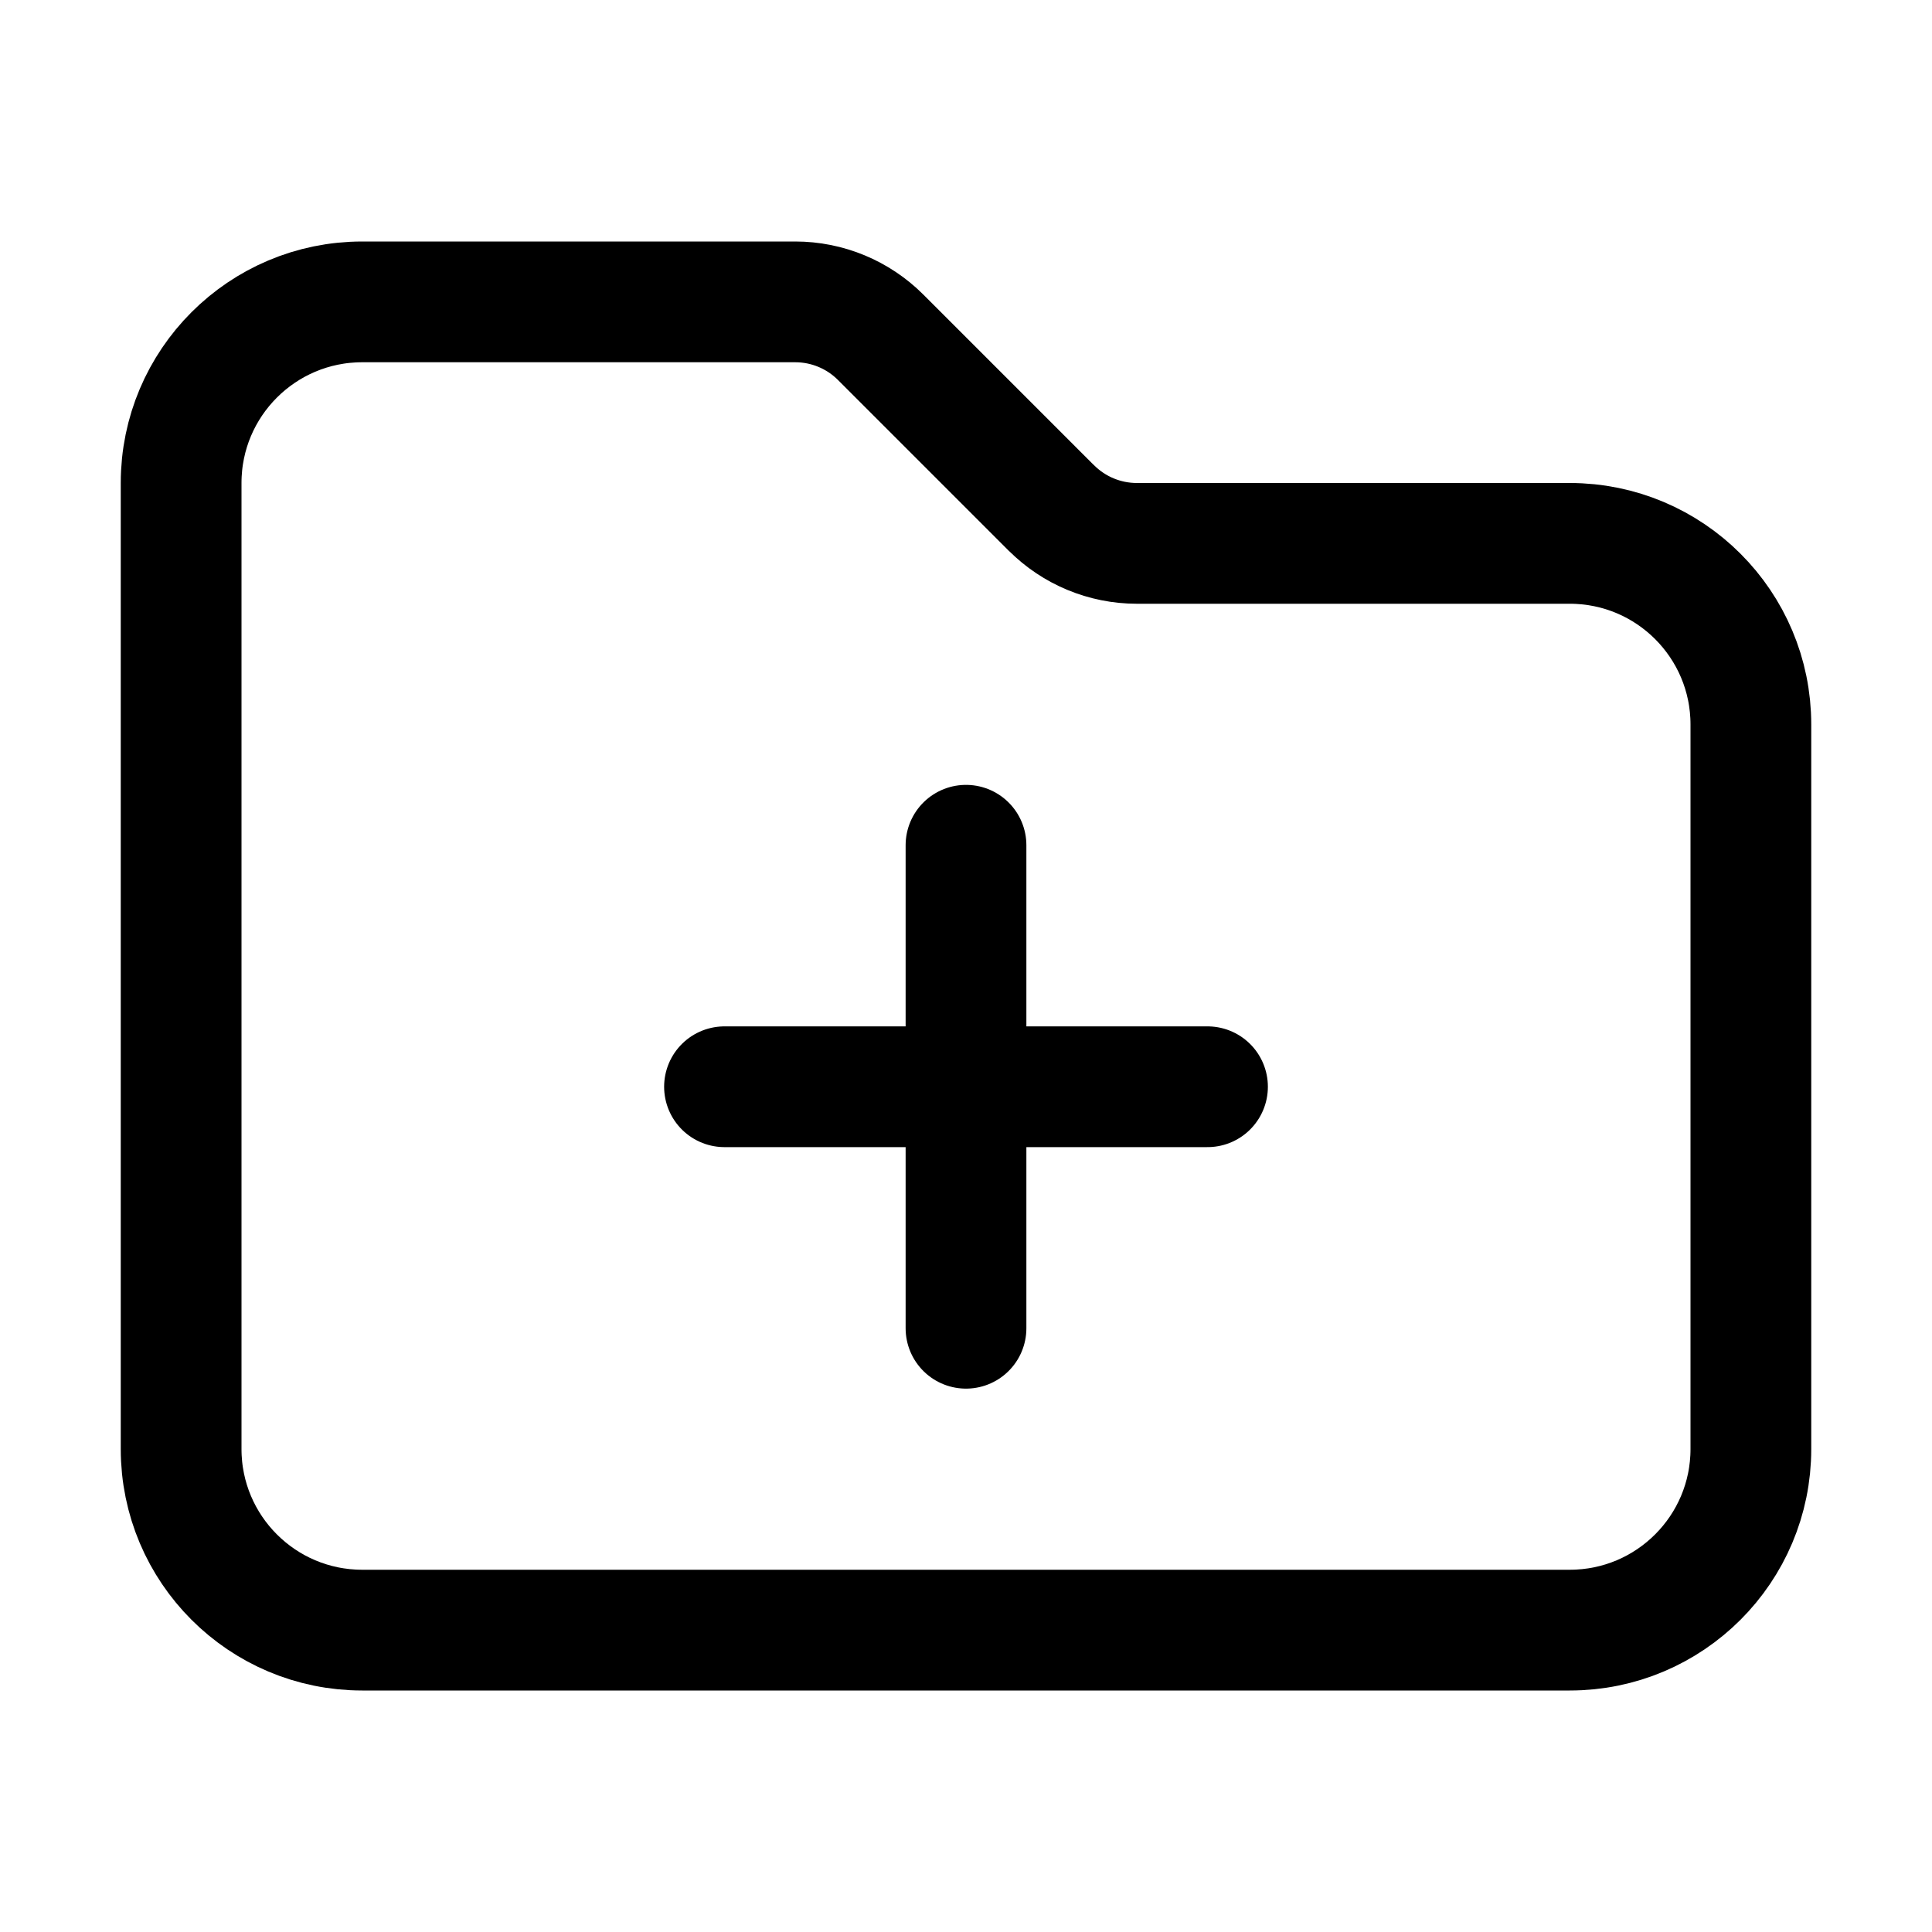
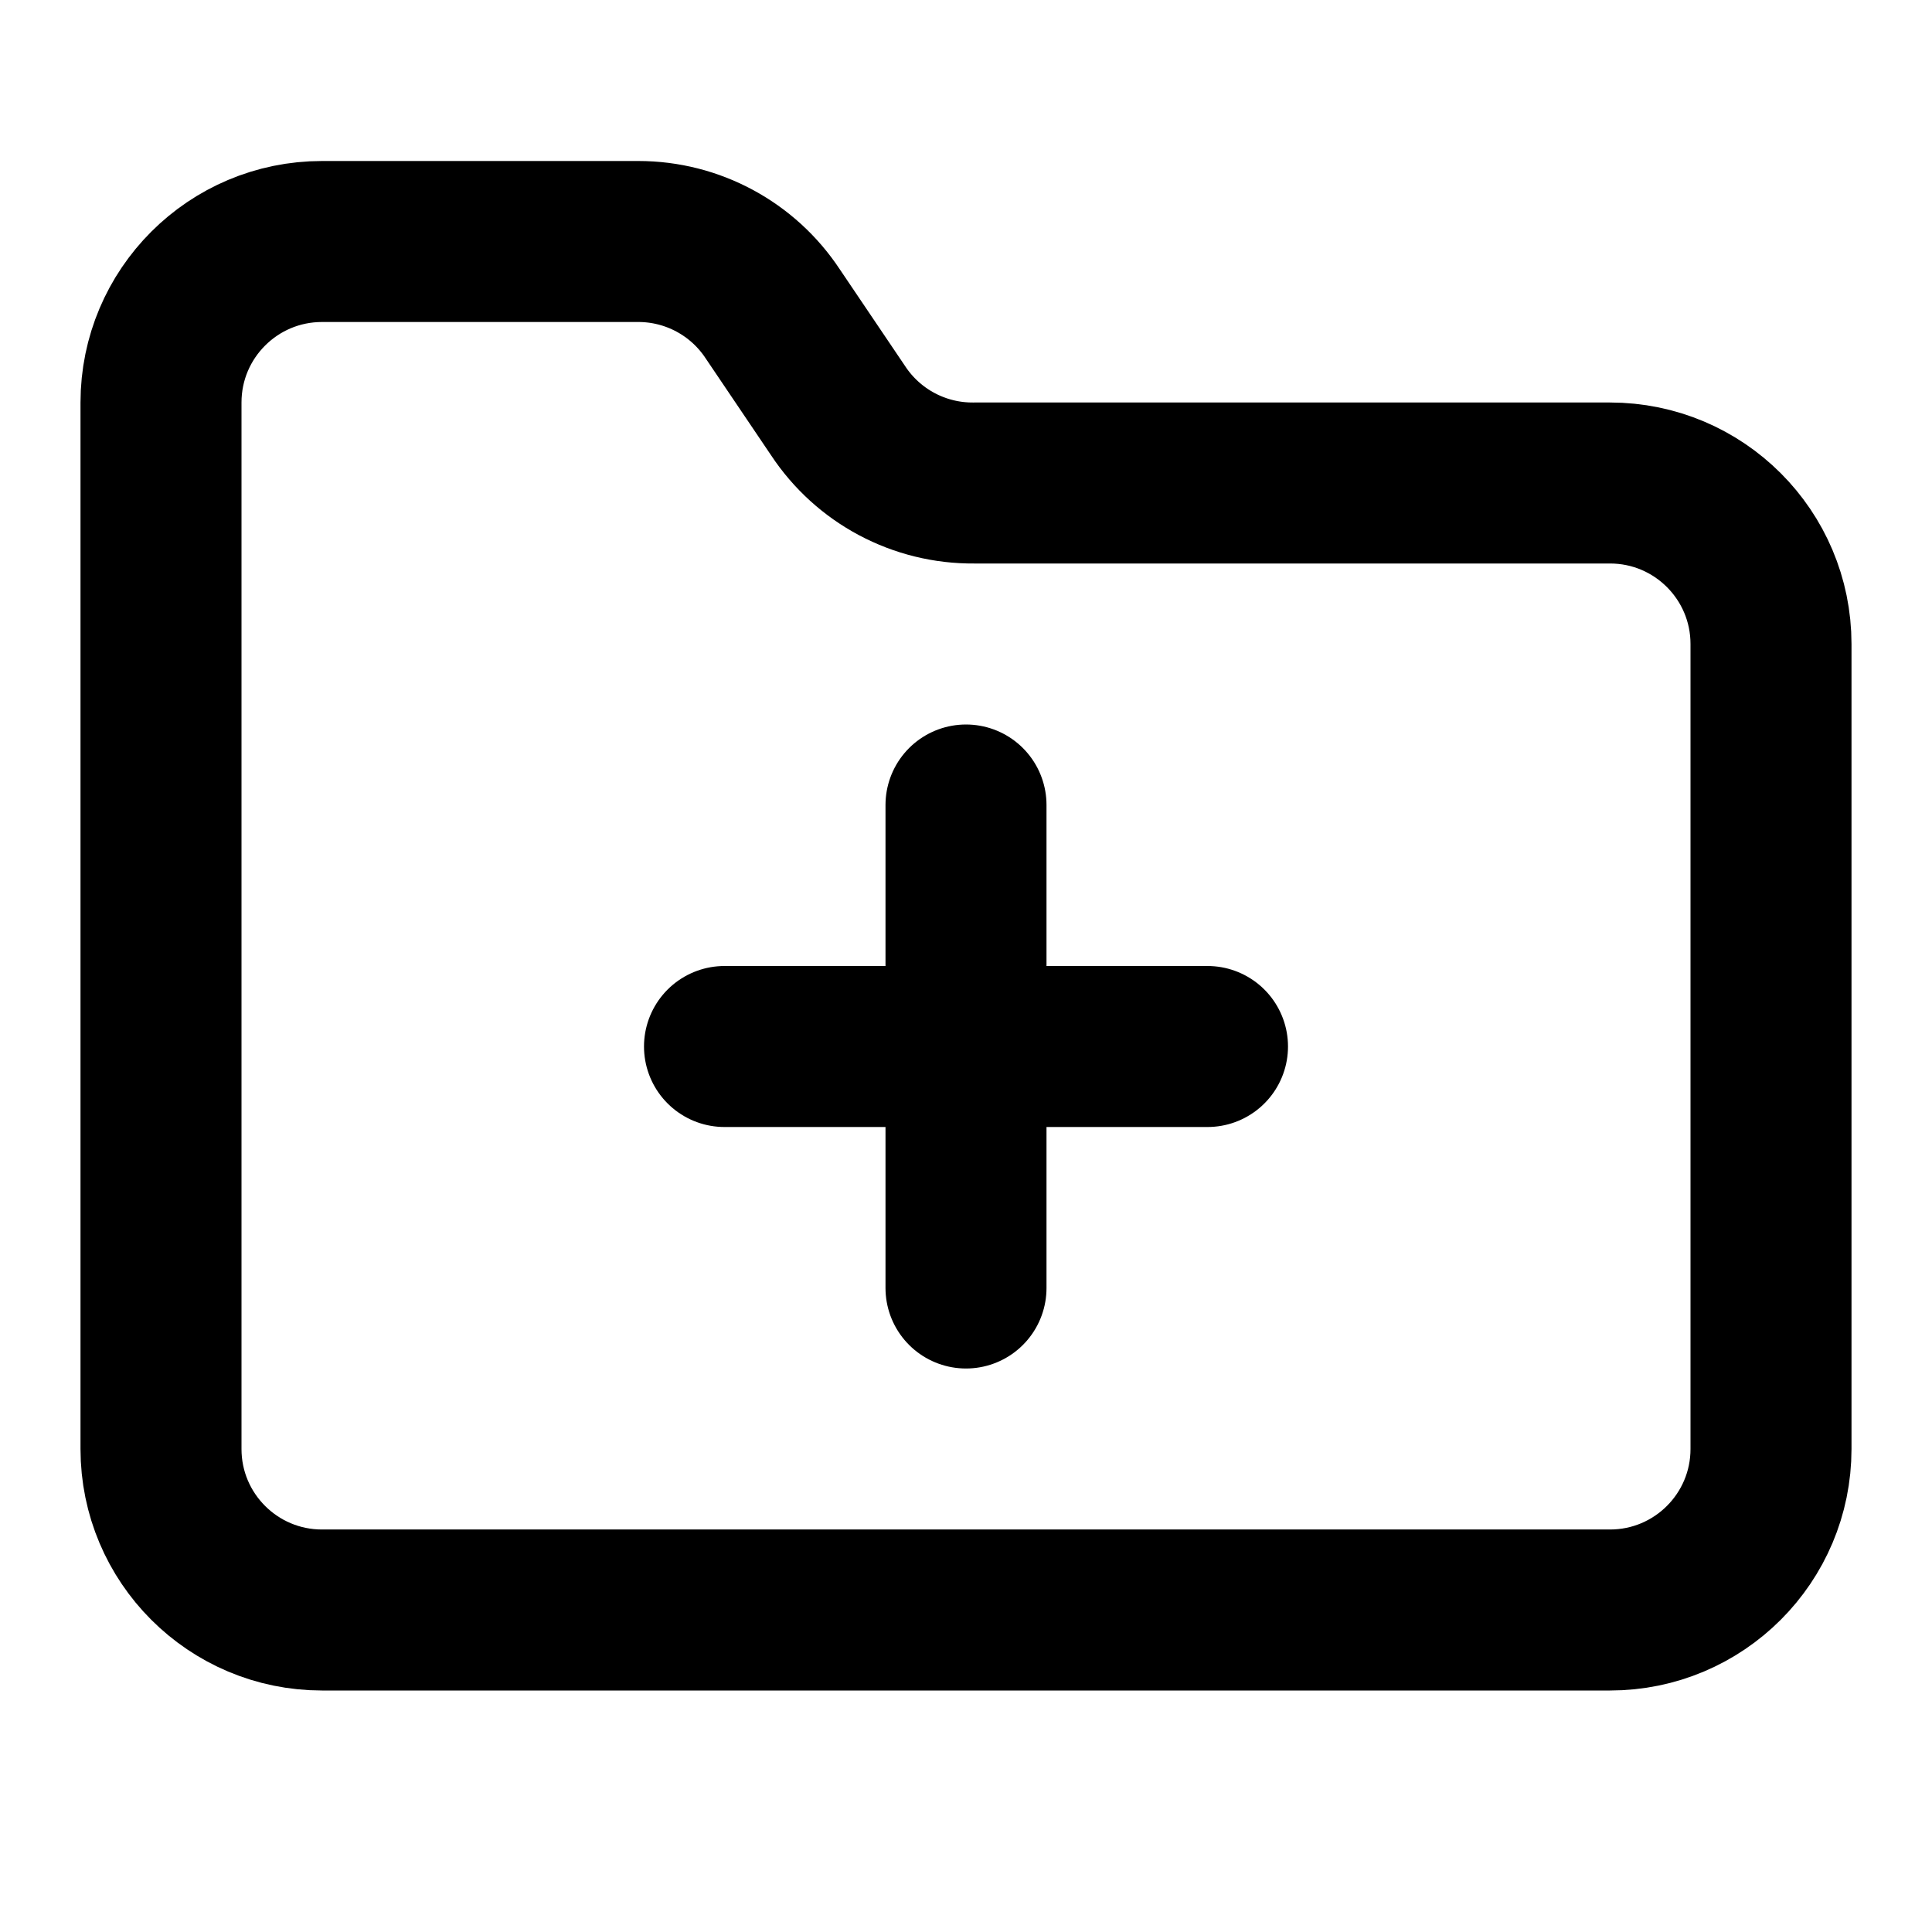
- <svg xmlns="http://www.w3.org/2000/svg" fill="none" viewBox="0 0 24 24" stroke-width="1.5" stroke="currentColor" class="size-6">
-   <path stroke-linecap="round" stroke-linejoin="round" d="M12 10.5v6m3-3H9m4.06-7.19-2.12-2.12a1.5 1.5 0 0 0-1.061-.44H4.5A2.25 2.25 0 0 0 2.25 6v12a2.25 2.25 0 0 0 2.25 2.25h15A2.25 2.25 0 0 0 21.75 18V9a2.25 2.25 0 0 0-2.25-2.25h-5.379a1.5 1.5 0 0 1-1.06-.44Z" />
+ <svg xmlns="http://www.w3.org/2000/svg" width="24" height="24" viewBox="0 0 24 24" fill="none" stroke="currentColor" stroke-width="2" stroke-linecap="round" stroke-linejoin="round">
+   <path d="M12 10v6" />
+   <path d="M9 13h6" />
+   <path d="M20 20a2 2 0 0 0 2-2V8a2 2 0 0 0-2-2h-7.9a2 2 0 0 1-1.69-.9L9.6 3.9A2 2 0 0 0 7.93 3H4a2 2 0 0 0-2 2v13a2 2 0 0 0 2 2Z" />
</svg>
